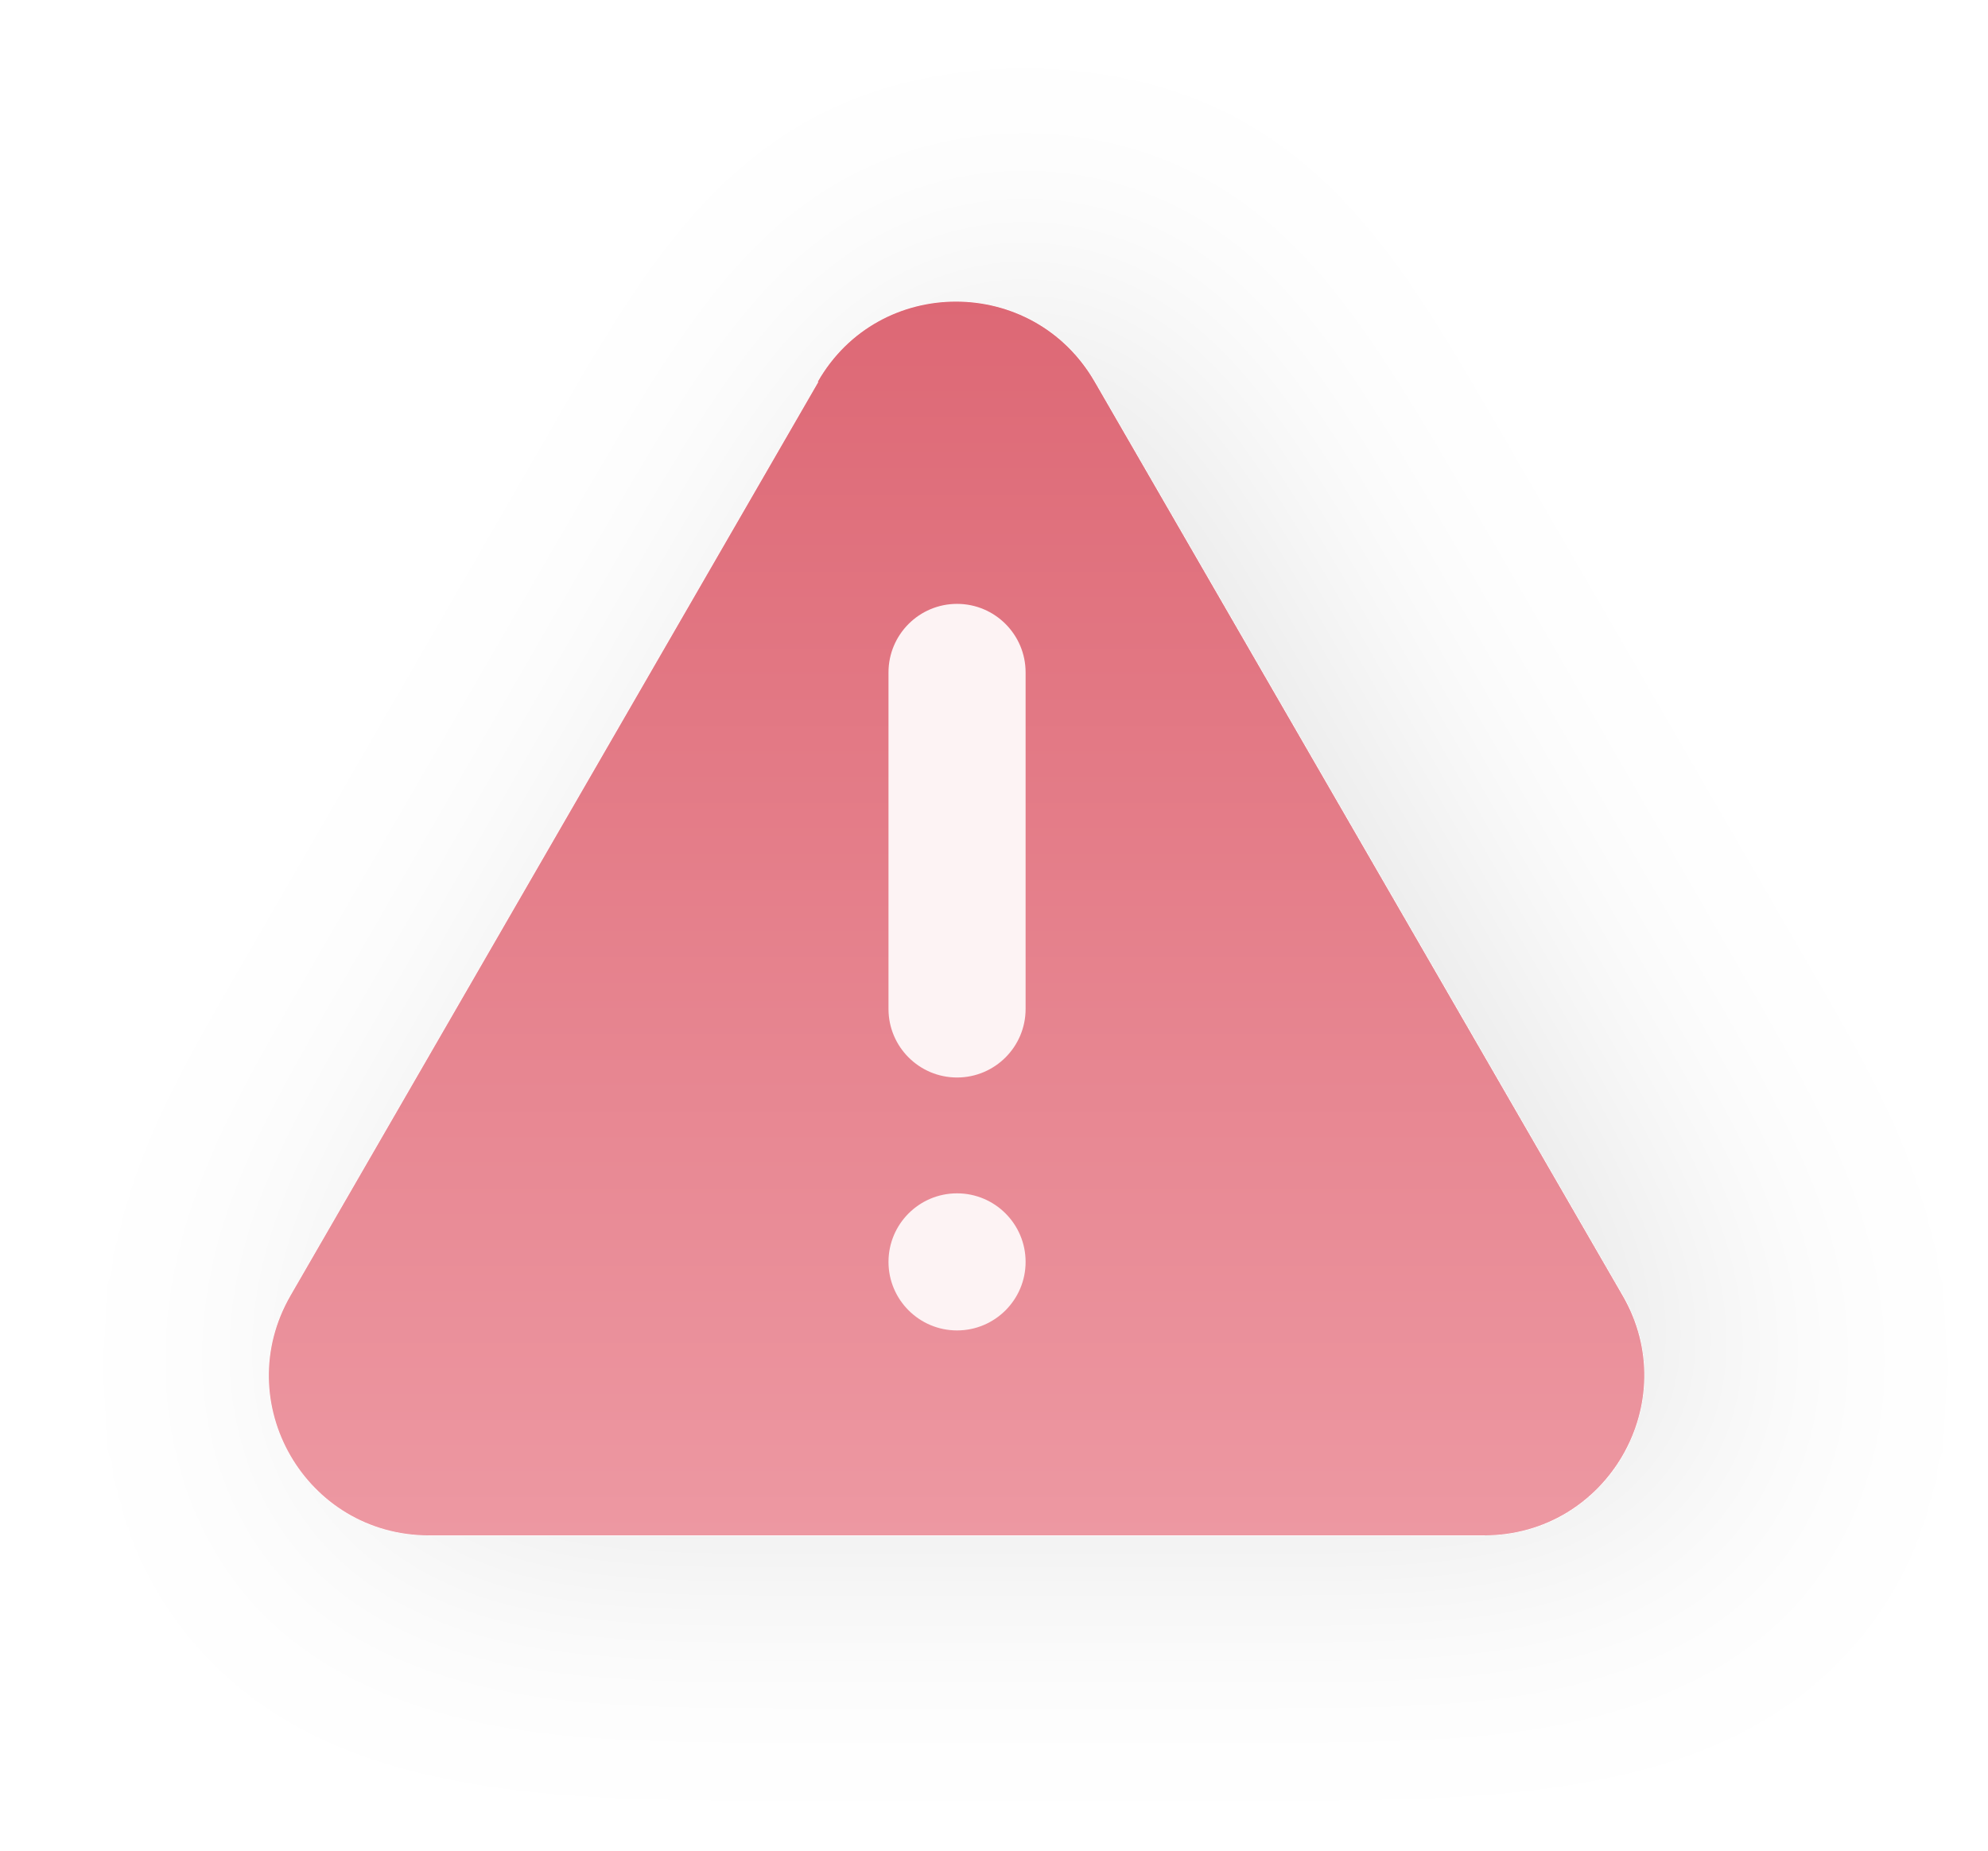
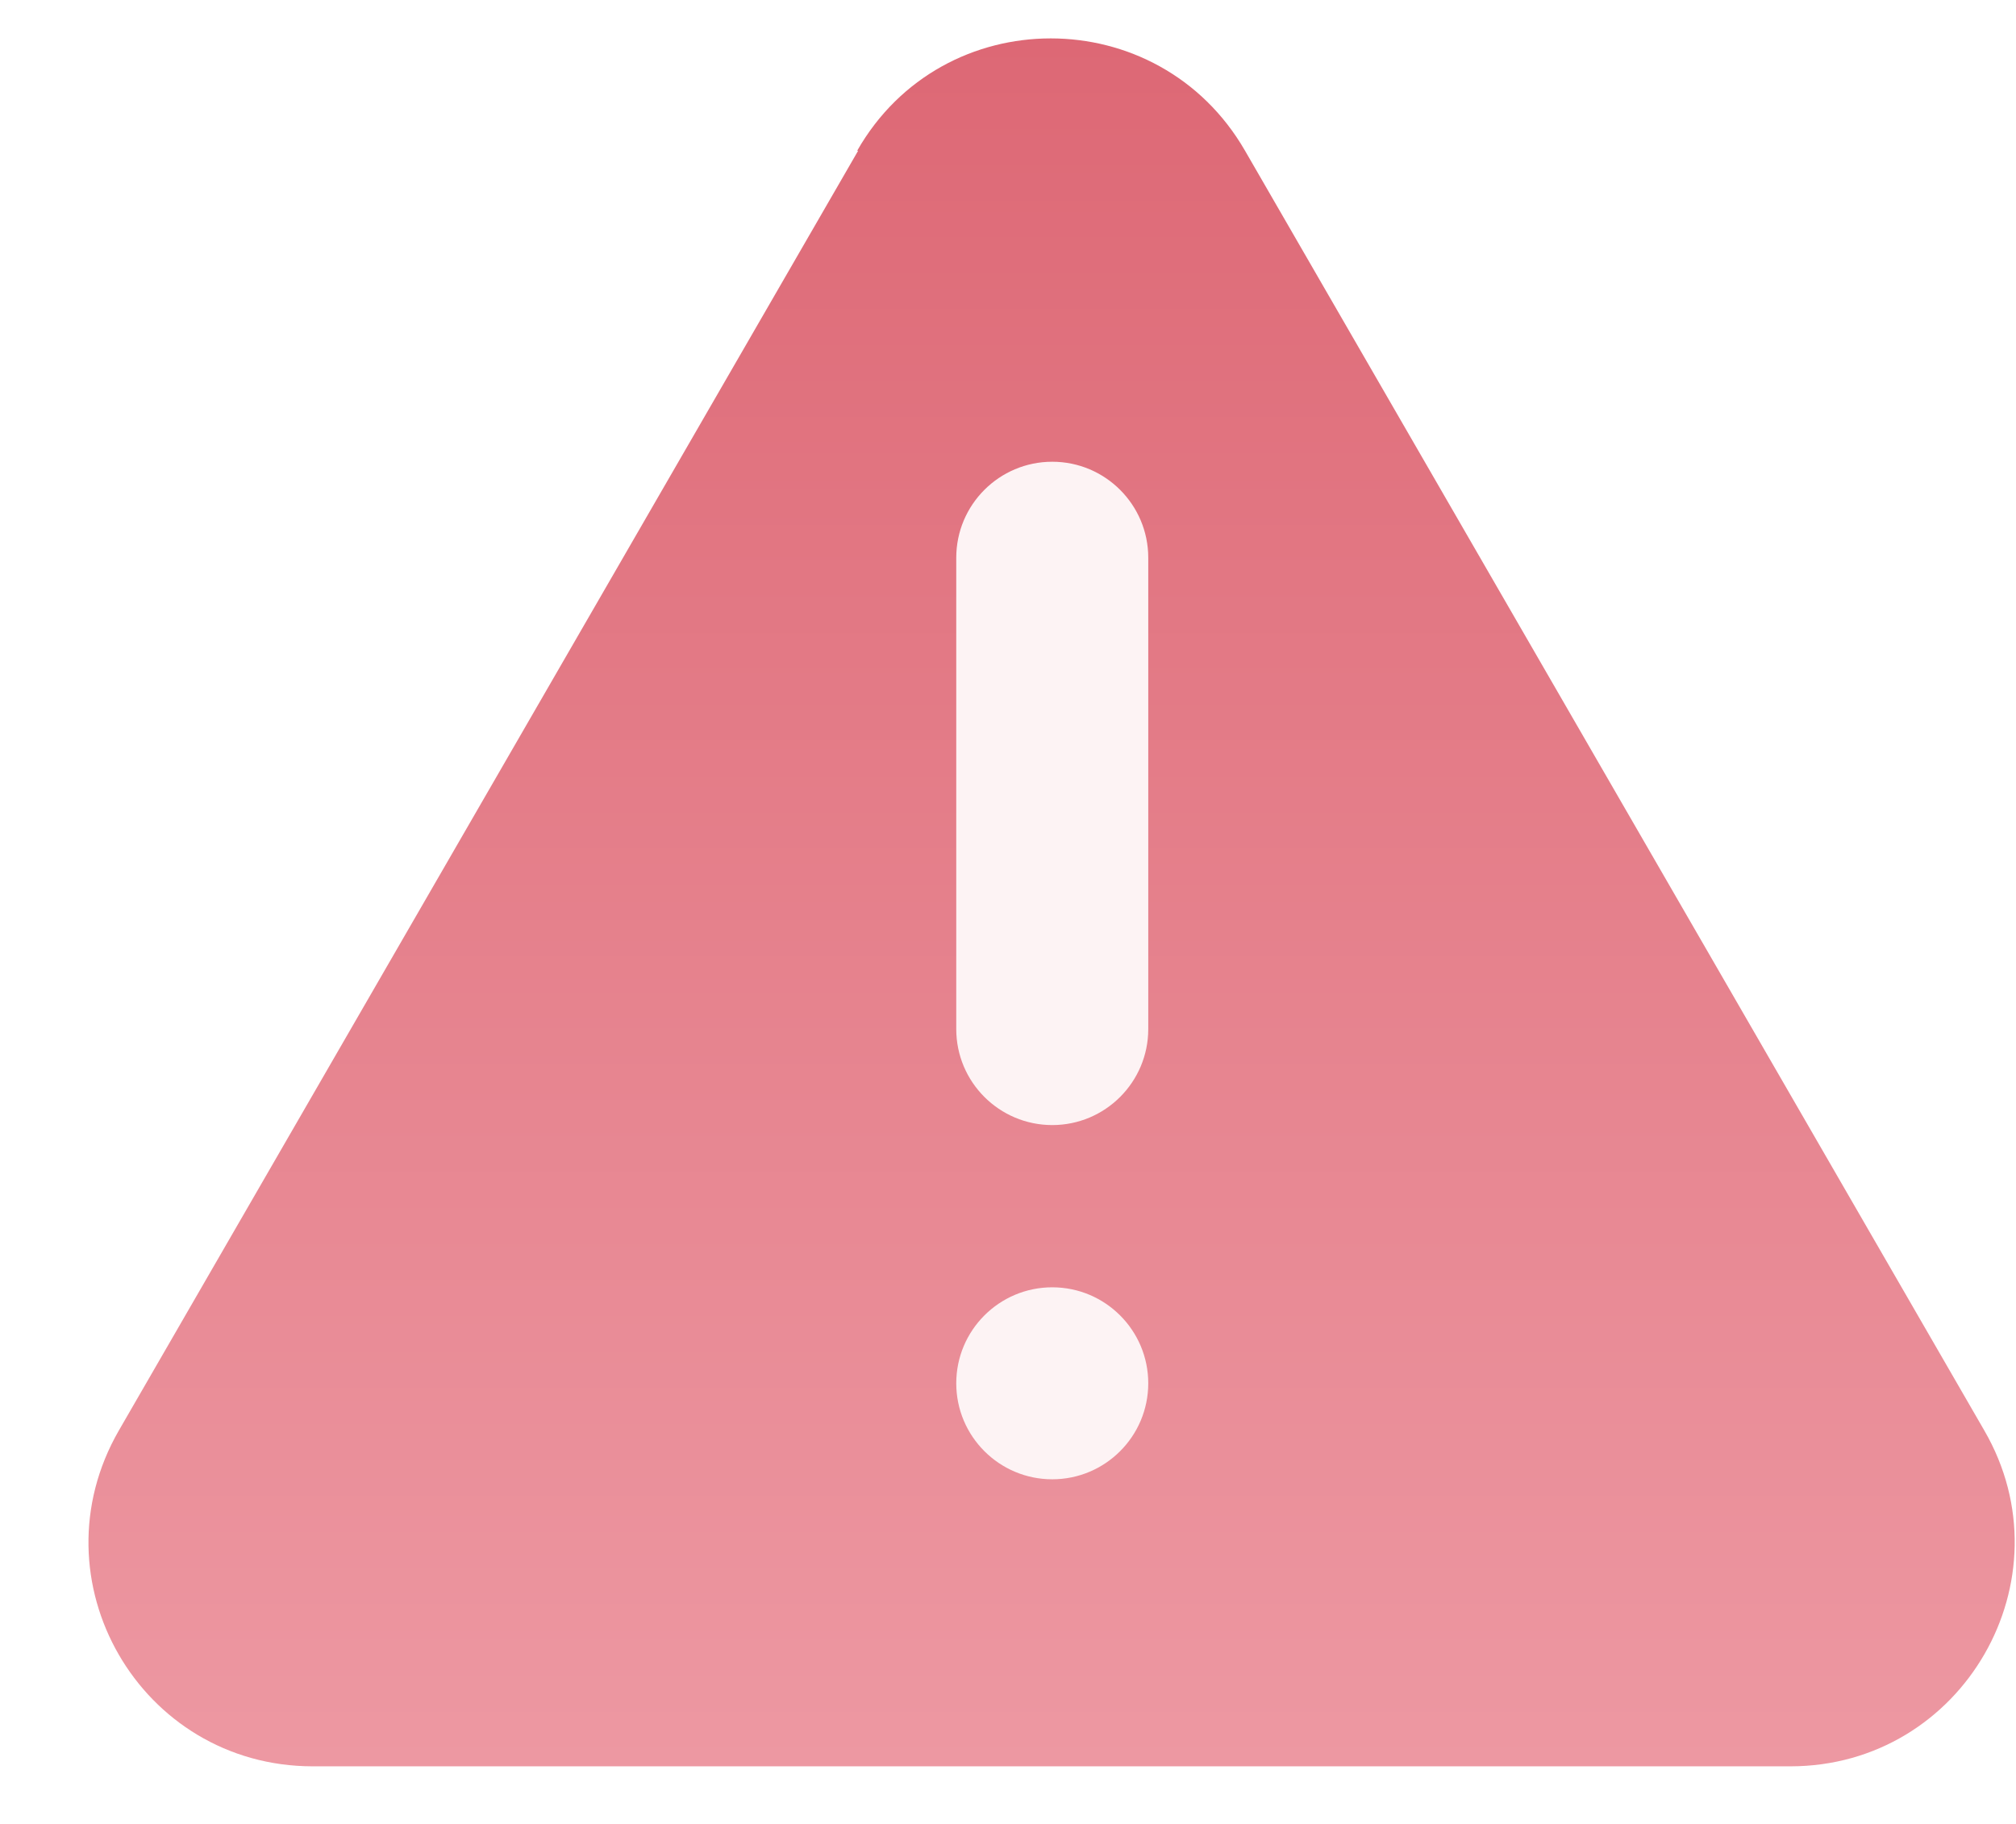
- <svg xmlns="http://www.w3.org/2000/svg" width="29" height="27" viewBox="0 0 29 27" fill="none">
-   <g filter="url(#filter0_d_4894_11308)">
-     <path d="M11.939 5.57L4.239 18.9C3.339 20.46 4.459 22.4 6.259 22.4H21.649C23.449 22.4 24.569 20.45 23.669 18.9L15.969 5.57C15.069 4.01 12.819 4.01 11.929 5.57H11.939Z" fill="url(#paint0_linear_4894_11308)" />
-     <path fill-rule="evenodd" clip-rule="evenodd" d="M13.961 8.81C14.513 8.81 14.961 9.258 14.961 9.81V14.72C14.961 15.272 14.513 15.72 13.961 15.72C13.409 15.72 12.961 15.272 12.961 14.72V9.81C12.961 9.258 13.409 8.81 13.961 8.81Z" fill="#FDF3F4" />
-     <path d="M14.961 18.41C14.961 18.962 14.513 19.41 13.961 19.41C13.409 19.41 12.961 18.962 12.961 18.41C12.961 17.858 13.409 17.41 13.961 17.41C14.513 17.41 14.961 17.858 14.961 18.41Z" fill="#FDF3F4" />
-   </g>
+ <svg xmlns="http://www.w3.org/2000/svg" width="21" height="19" viewBox="0 0 21 19" fill="none">
+   <path d="M8.939 1.57L1.239 14.9C0.339 16.46 1.459 18.4 3.259 18.4H18.649C20.449 18.4 21.569 16.45 20.669 14.9L12.969 1.57C12.069 0.01 9.819 0.01 8.929 1.57H8.939Z" fill="url(#paint0_linear_5570_18880)" />
+   <path fill-rule="evenodd" clip-rule="evenodd" d="M10.961 4.81C11.513 4.81 11.961 5.258 11.961 5.81V10.72C11.961 11.272 11.513 11.72 10.961 11.72C10.409 11.72 9.961 11.272 9.961 10.72V5.81C9.961 5.258 10.409 4.81 10.961 4.81Z" fill="#FDF3F4" />
+   <path d="M11.961 14.41C11.961 14.962 11.513 15.41 10.961 15.41C10.409 15.41 9.961 14.962 9.961 14.41C9.961 13.858 10.409 13.41 10.961 13.41C11.513 13.41 11.961 13.858 11.961 14.41Z" fill="#FDF3F4" />
  <defs>
-     <filter id="filter0_d_4894_11308" x="-1" y="-2.5" width="32" height="32" filterUnits="userSpaceOnUse" color-interpolation-filters="sRGB">
-       <feFlood flood-opacity="0" result="BackgroundImageFix" />
-       <feColorMatrix in="SourceAlpha" type="matrix" values="0 0 0 0 0 0 0 0 0 0 0 0 0 0 0 0 0 0 127 0" result="hardAlpha" />
-       <feOffset dx="1" />
-       <feGaussianBlur stdDeviation="2" />
-       <feComposite in2="hardAlpha" operator="out" />
-       <feColorMatrix type="matrix" values="0 0 0 0 0 0 0 0 0 0 0 0 0 0 0 0 0 0 0.1 0" />
-       <feBlend mode="normal" in2="BackgroundImageFix" result="effect1_dropShadow_4894_11308" />
-       <feBlend mode="normal" in="SourceGraphic" in2="effect1_dropShadow_4894_11308" result="shape" />
-     </filter>
-     <linearGradient id="paint0_linear_4894_11308" x1="13.954" y1="4.4" x2="13.954" y2="22.4" gradientUnits="userSpaceOnUse">
+     <linearGradient id="paint0_linear_5570_18880" x1="10.954" y1="0.4" x2="10.954" y2="18.4" gradientUnits="userSpaceOnUse">
      <stop stop-color="#DD6875" />
      <stop offset="1" stop-color="#ED98A2" />
    </linearGradient>
  </defs>
</svg>
